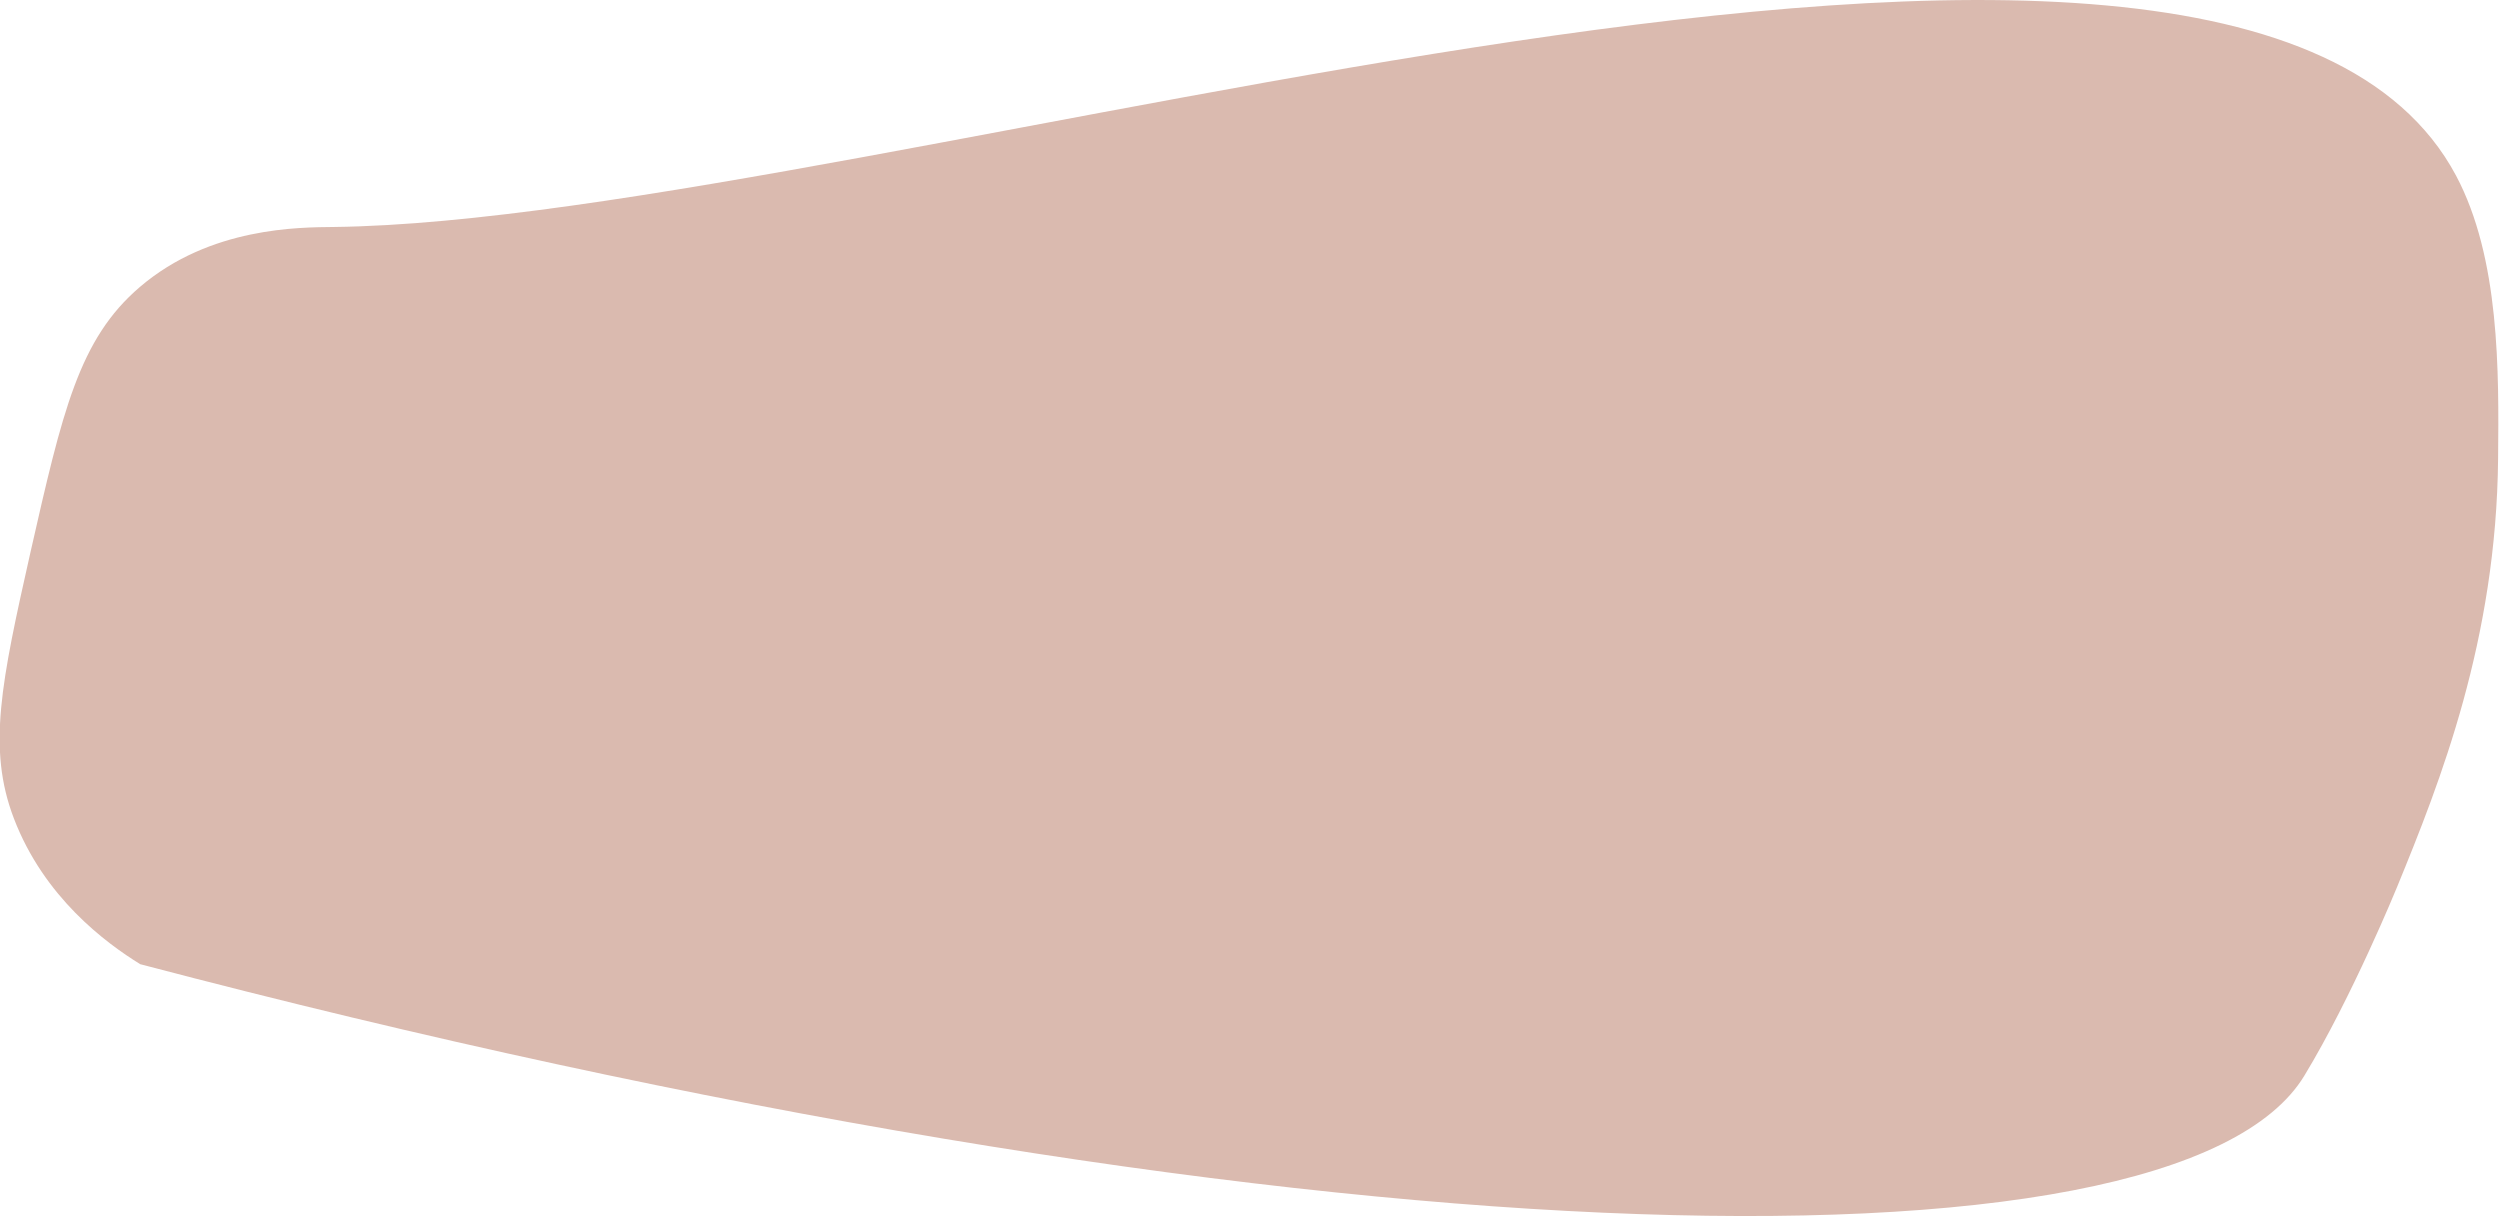
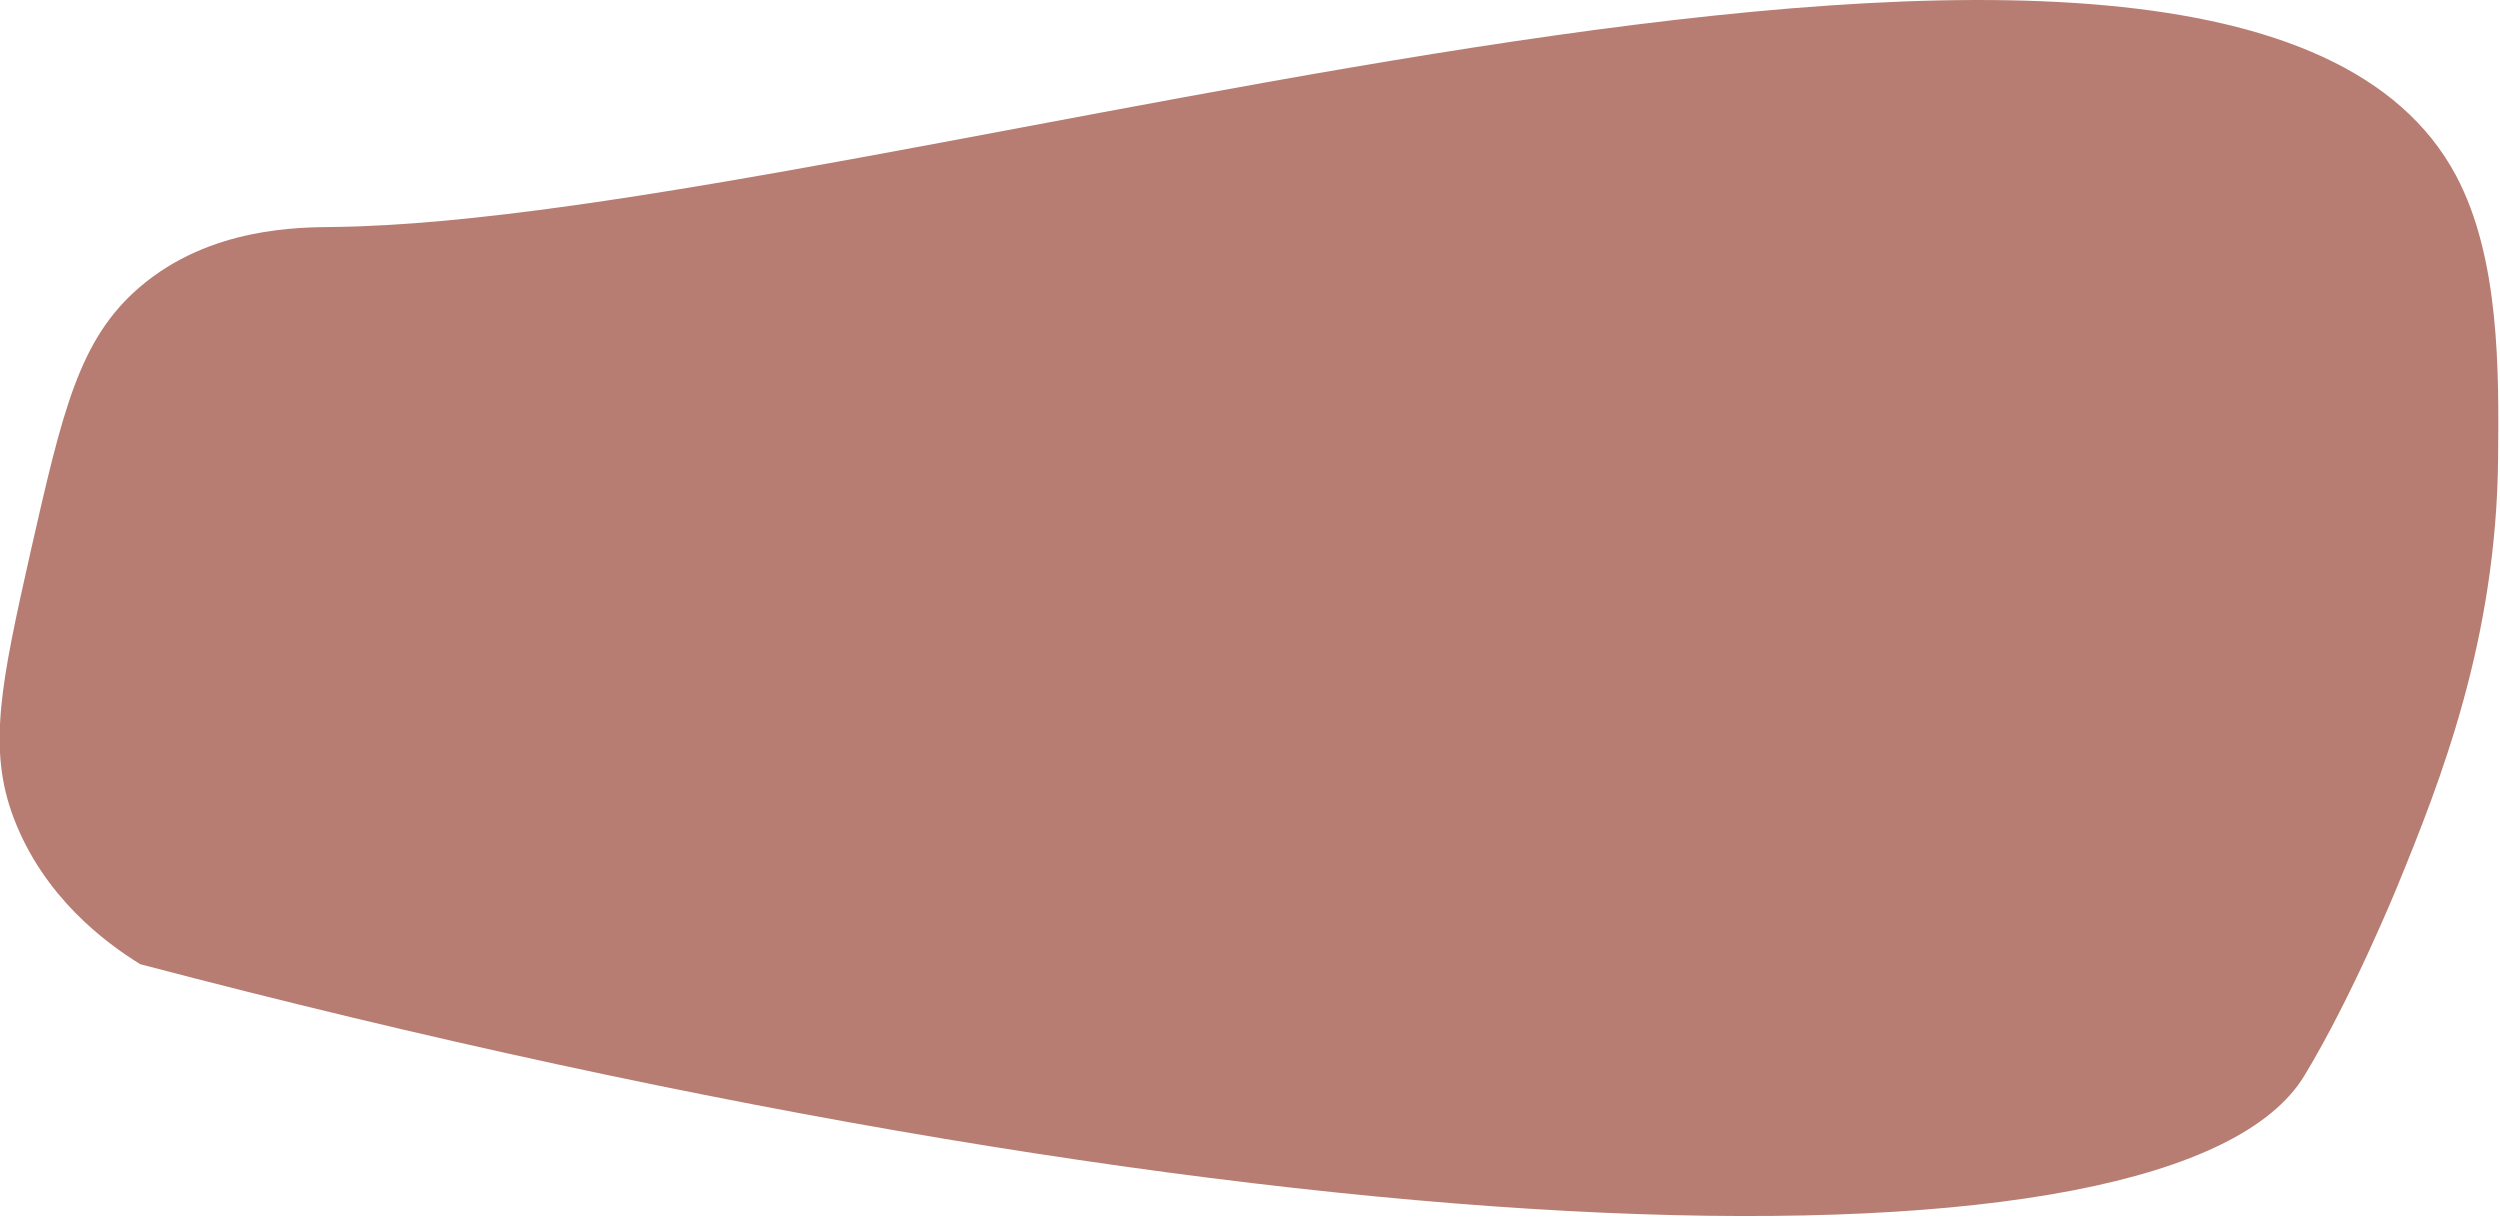
<svg xmlns="http://www.w3.org/2000/svg" id="thread2" viewBox="0 0 303 147.39">
  <defs>
-     <style>.cls-1{fill:#dabaaf;}</style>
+     <style>.cls-1{fill:#b77d72;}</style>
  </defs>
  <path class="cls-1" d="M112,271.86c-4.21-2.6-11.67-8.12-15.32-17.67-3.24-8.47-1.53-16.5,2-32.2,3.9-17.16,5.88-25.89,13.28-32.21,8.54-7.3,19.42-7.22,23.49-7.27,65.84-.79,230.19-57.15,257.34-6.23,5.33,10,5.2,23.82,5.1,34.28-.2,22-7,39.15-12.25,51.95,0,0-5.44,13.31-11.23,22.85C358.78,311.2,250.71,308.34,112,271.86Z" transform="translate(-95 -155)" />
</svg>
